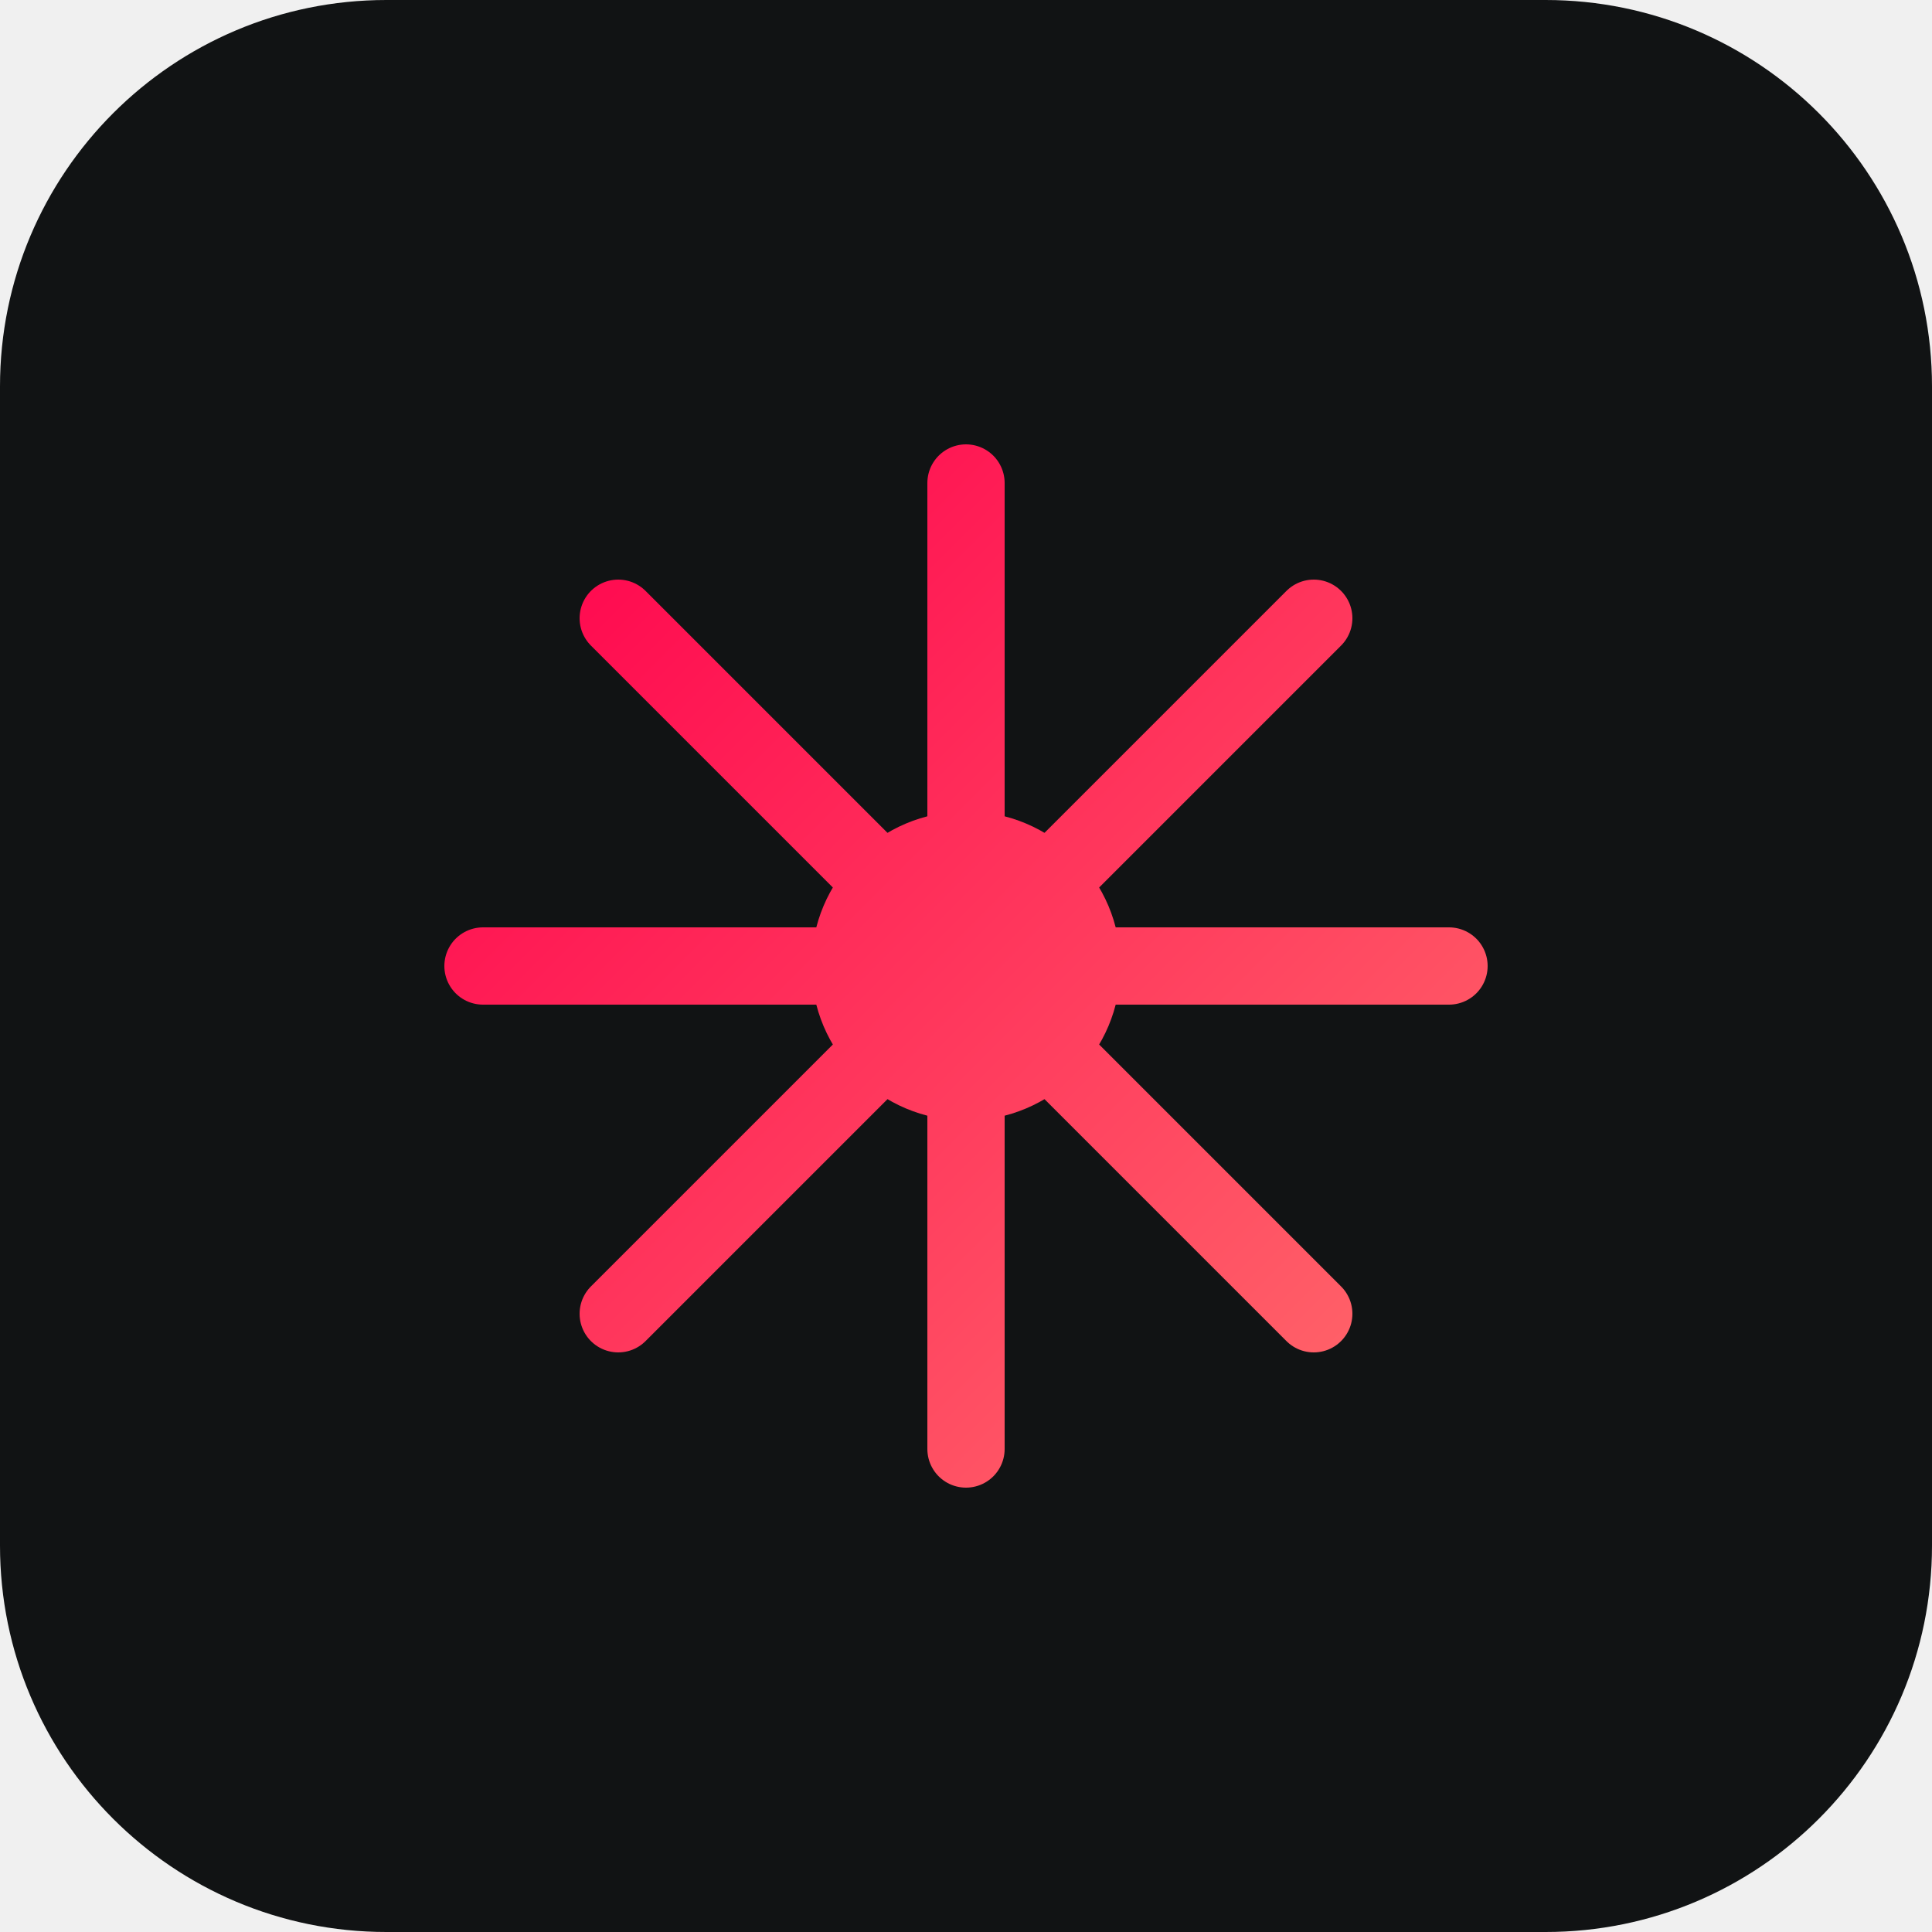
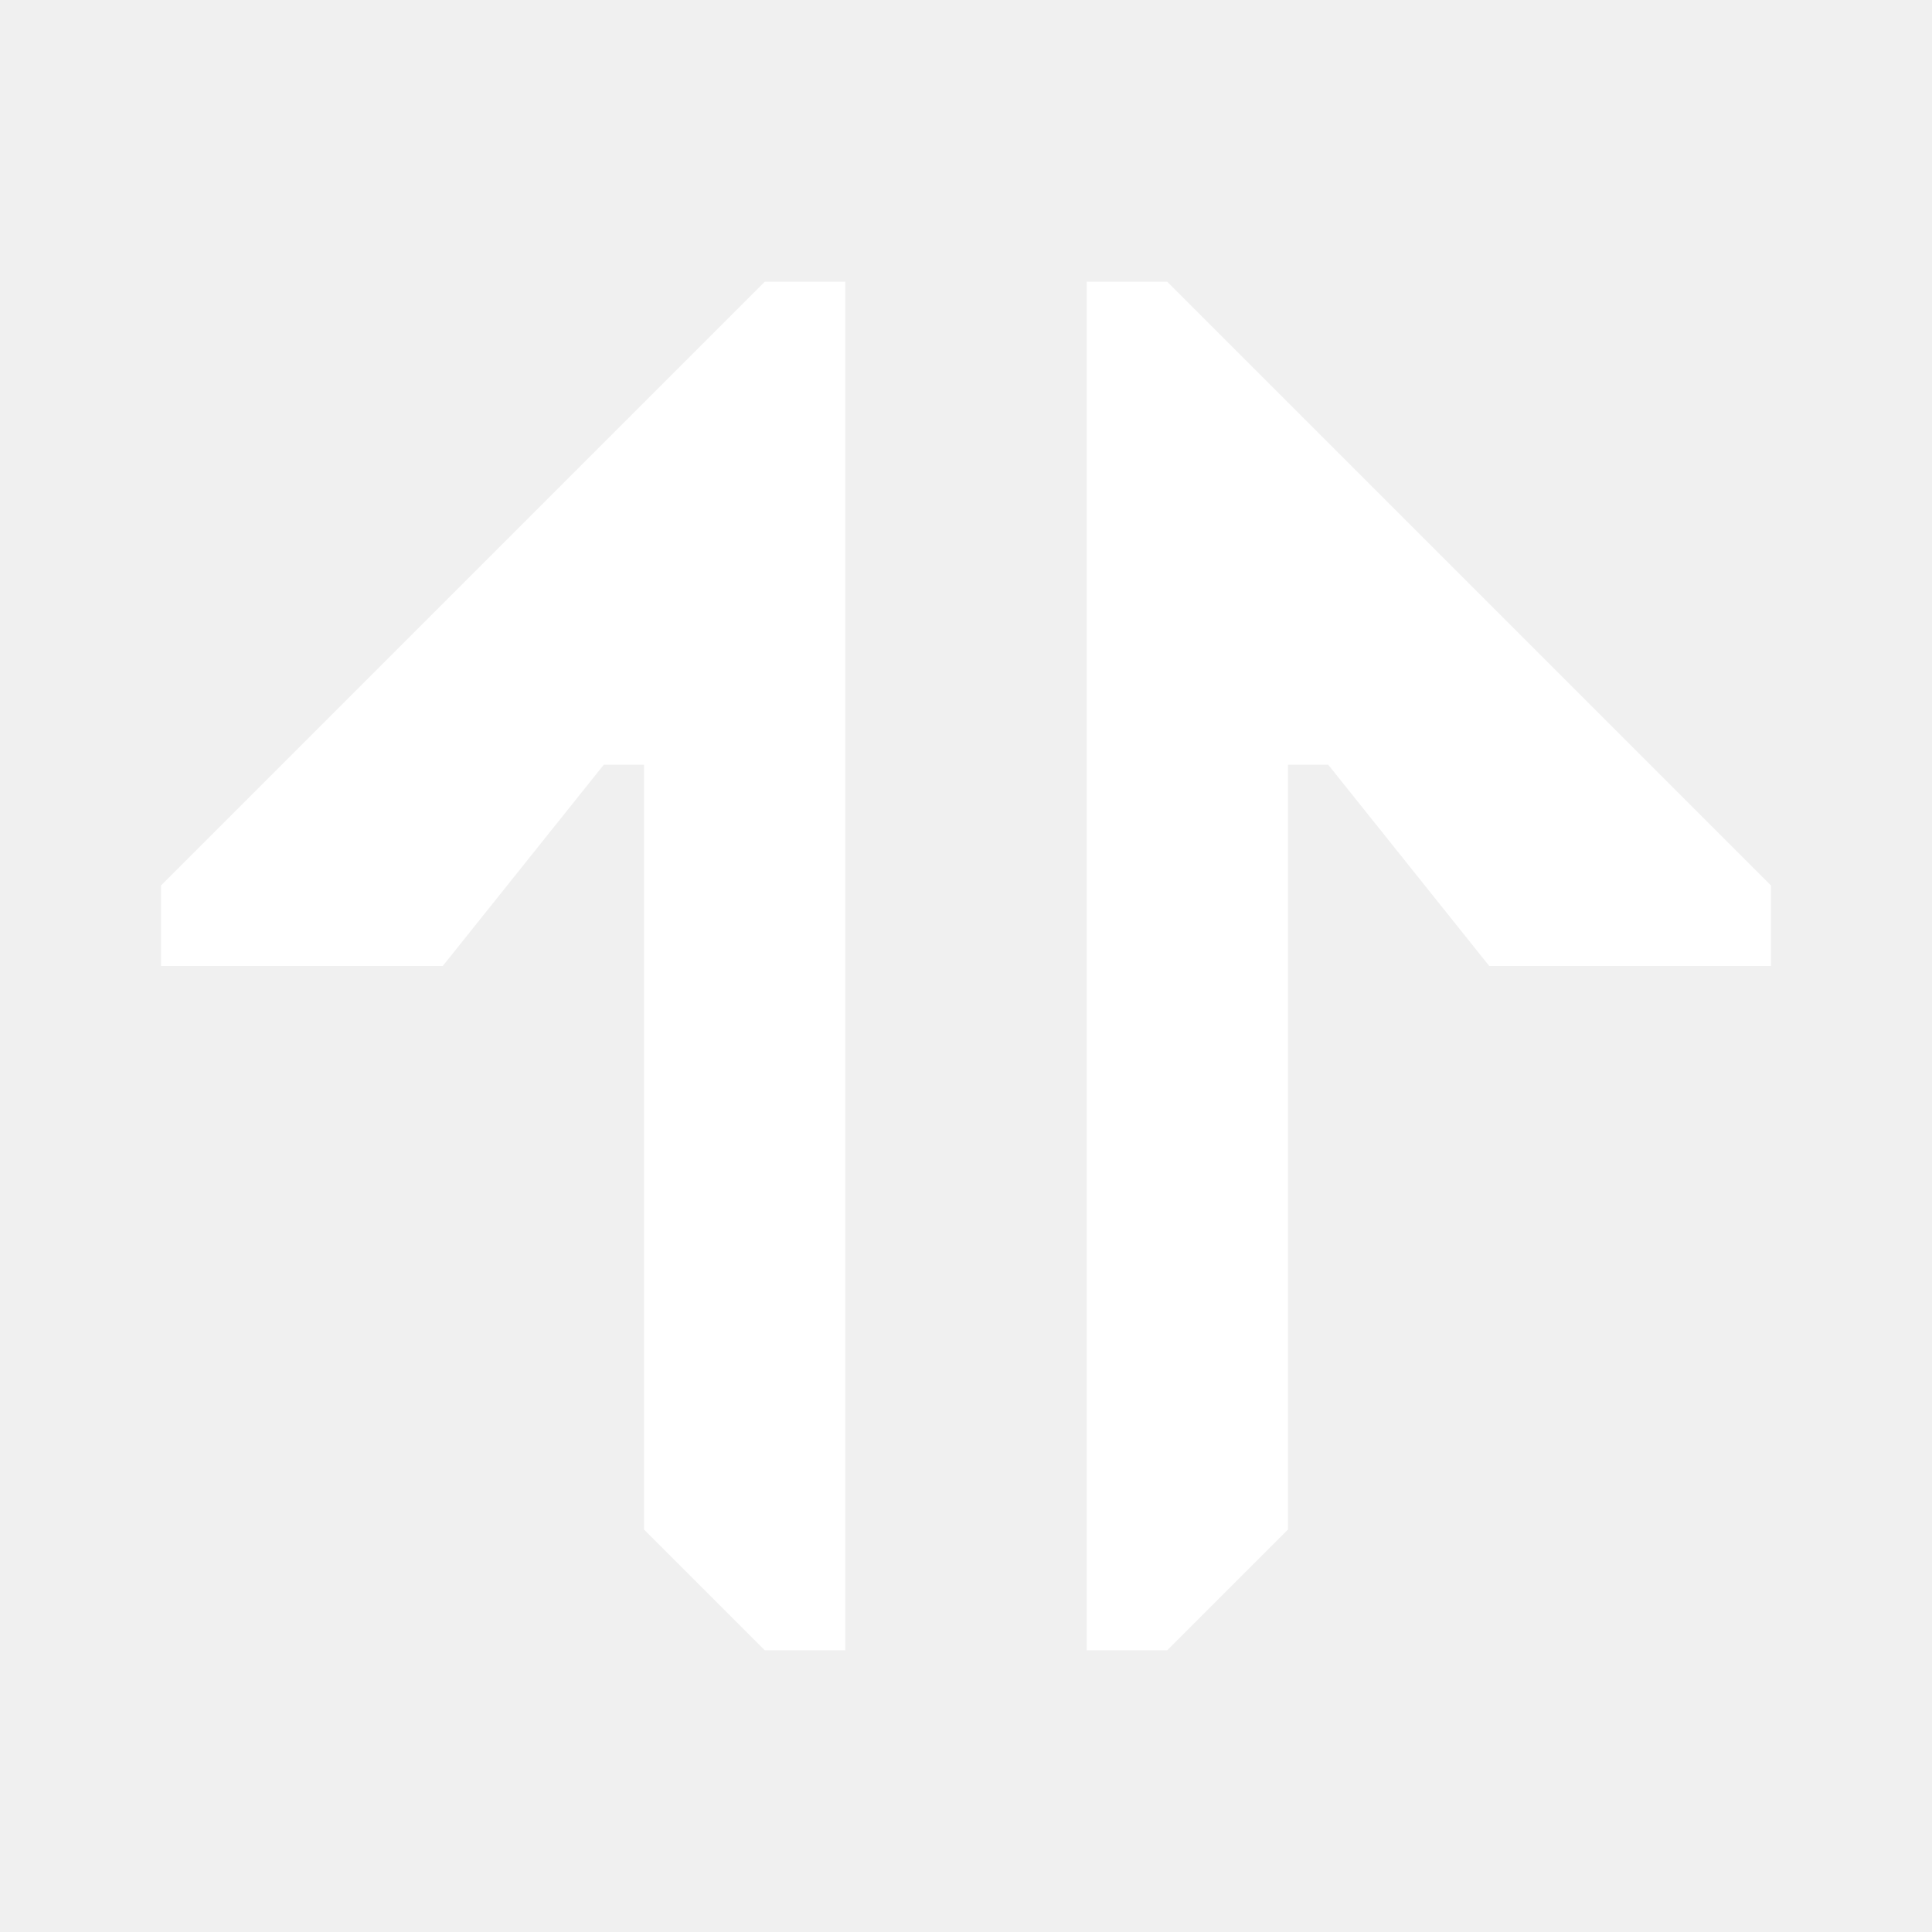
- <svg xmlns="http://www.w3.org/2000/svg" viewBox="0 0 100 100" fill="none">
-   <rect width="100" height="100" rx="20" fill="#111314" />
-   <path d="M25 50h50" stroke="url(#t_grad)" stroke-width="4" stroke-linecap="round" />
-   <path d="M50 25v50" stroke="url(#t_grad)" stroke-width="4" stroke-linecap="round" />
-   <path d="M32 32l36 36" stroke="url(#t_grad)" stroke-width="4" stroke-linecap="round" />
-   <path d="M68 32l-36 36" stroke="url(#t_grad)" stroke-width="4" stroke-linecap="round" />
-   <circle cx="50" cy="50" r="8" fill="url(#t_grad)" />
-   <defs>
-     <linearGradient id="t_grad" x1="25" y1="25" x2="75" y2="75" gradientUnits="userSpaceOnUse">
-       <stop stop-color="#FF004D" />
-       <stop offset="1" stop-color="#FF6B6B" />
-     </linearGradient>
-   </defs>
+ <svg xmlns="http://www.w3.org/2000/svg" viewBox="0 0 48 48" fill="#FFFFFF">
+   <path d="M19 7 L21 7 L21 41 L19 41 L16 38 L16 19 L15 19 L11 24 L4 24 L4 22 L7 19 L8 18 Z" />
+   <path d="M29 7 L27 7 L27 41 L29 41 L32 38 L32 19 L33 19 L37 24 L44 24 L44 22 L41 19 L40 18 Z" />
</svg>
